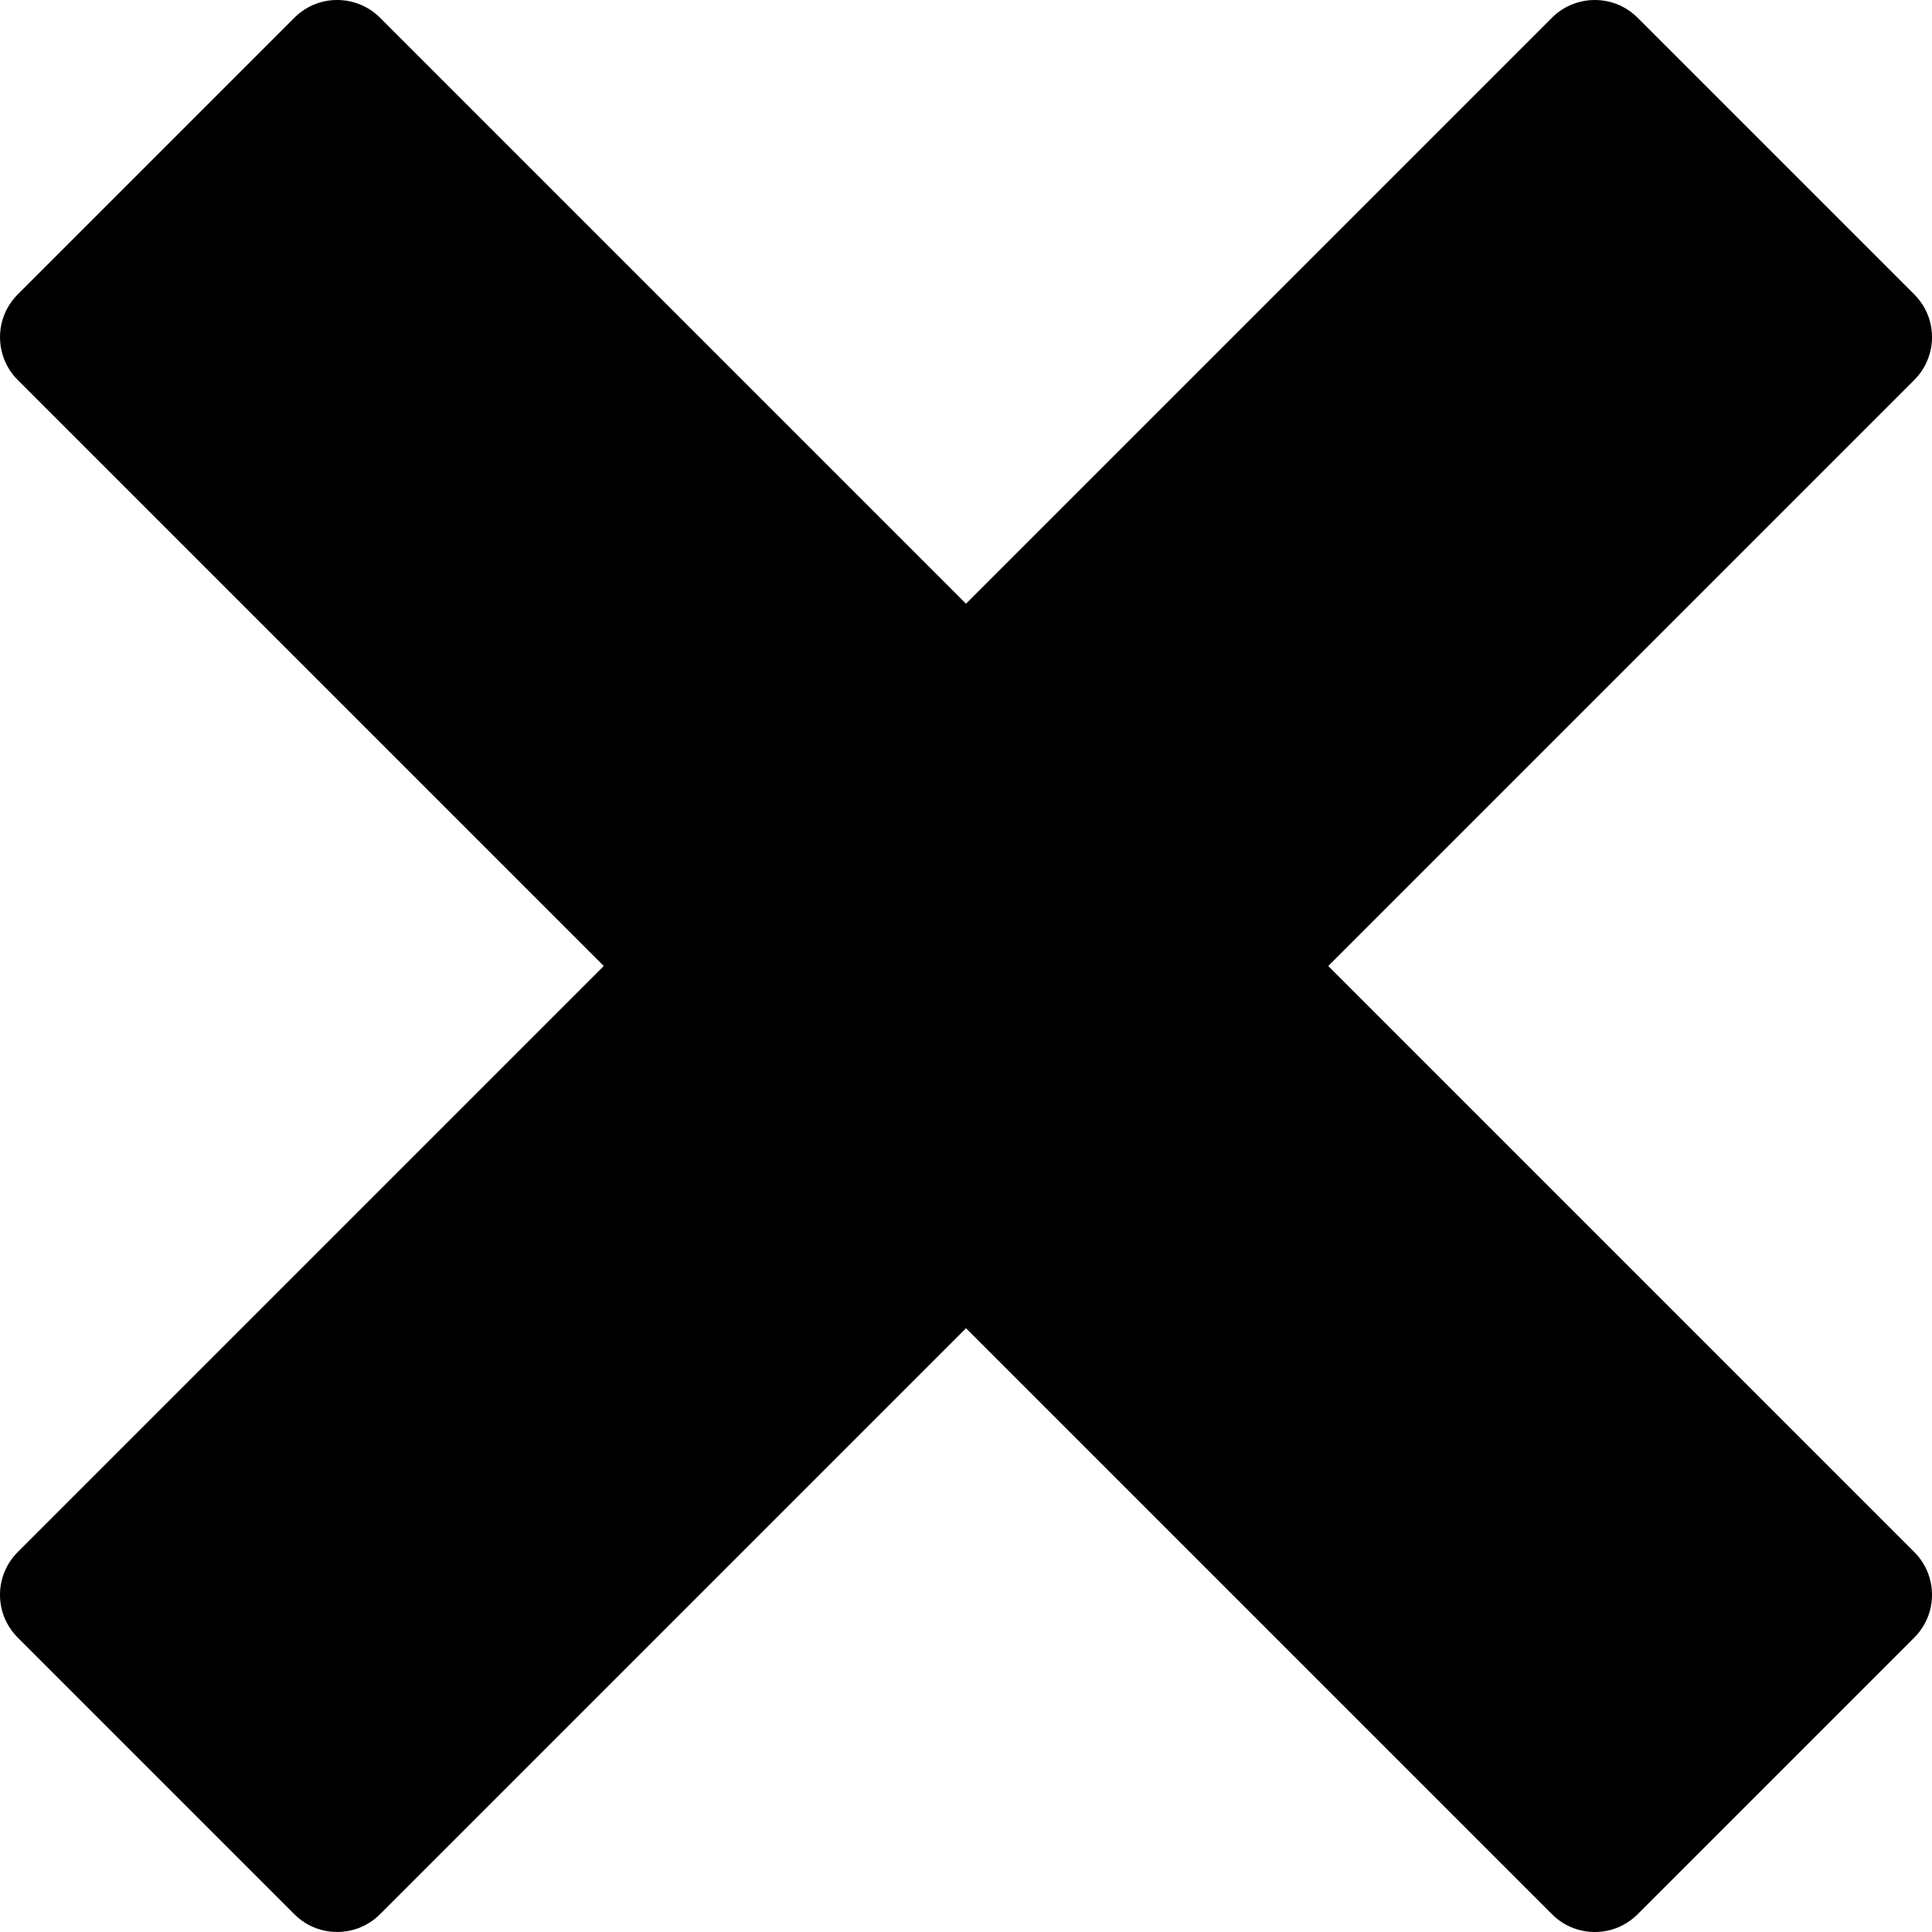
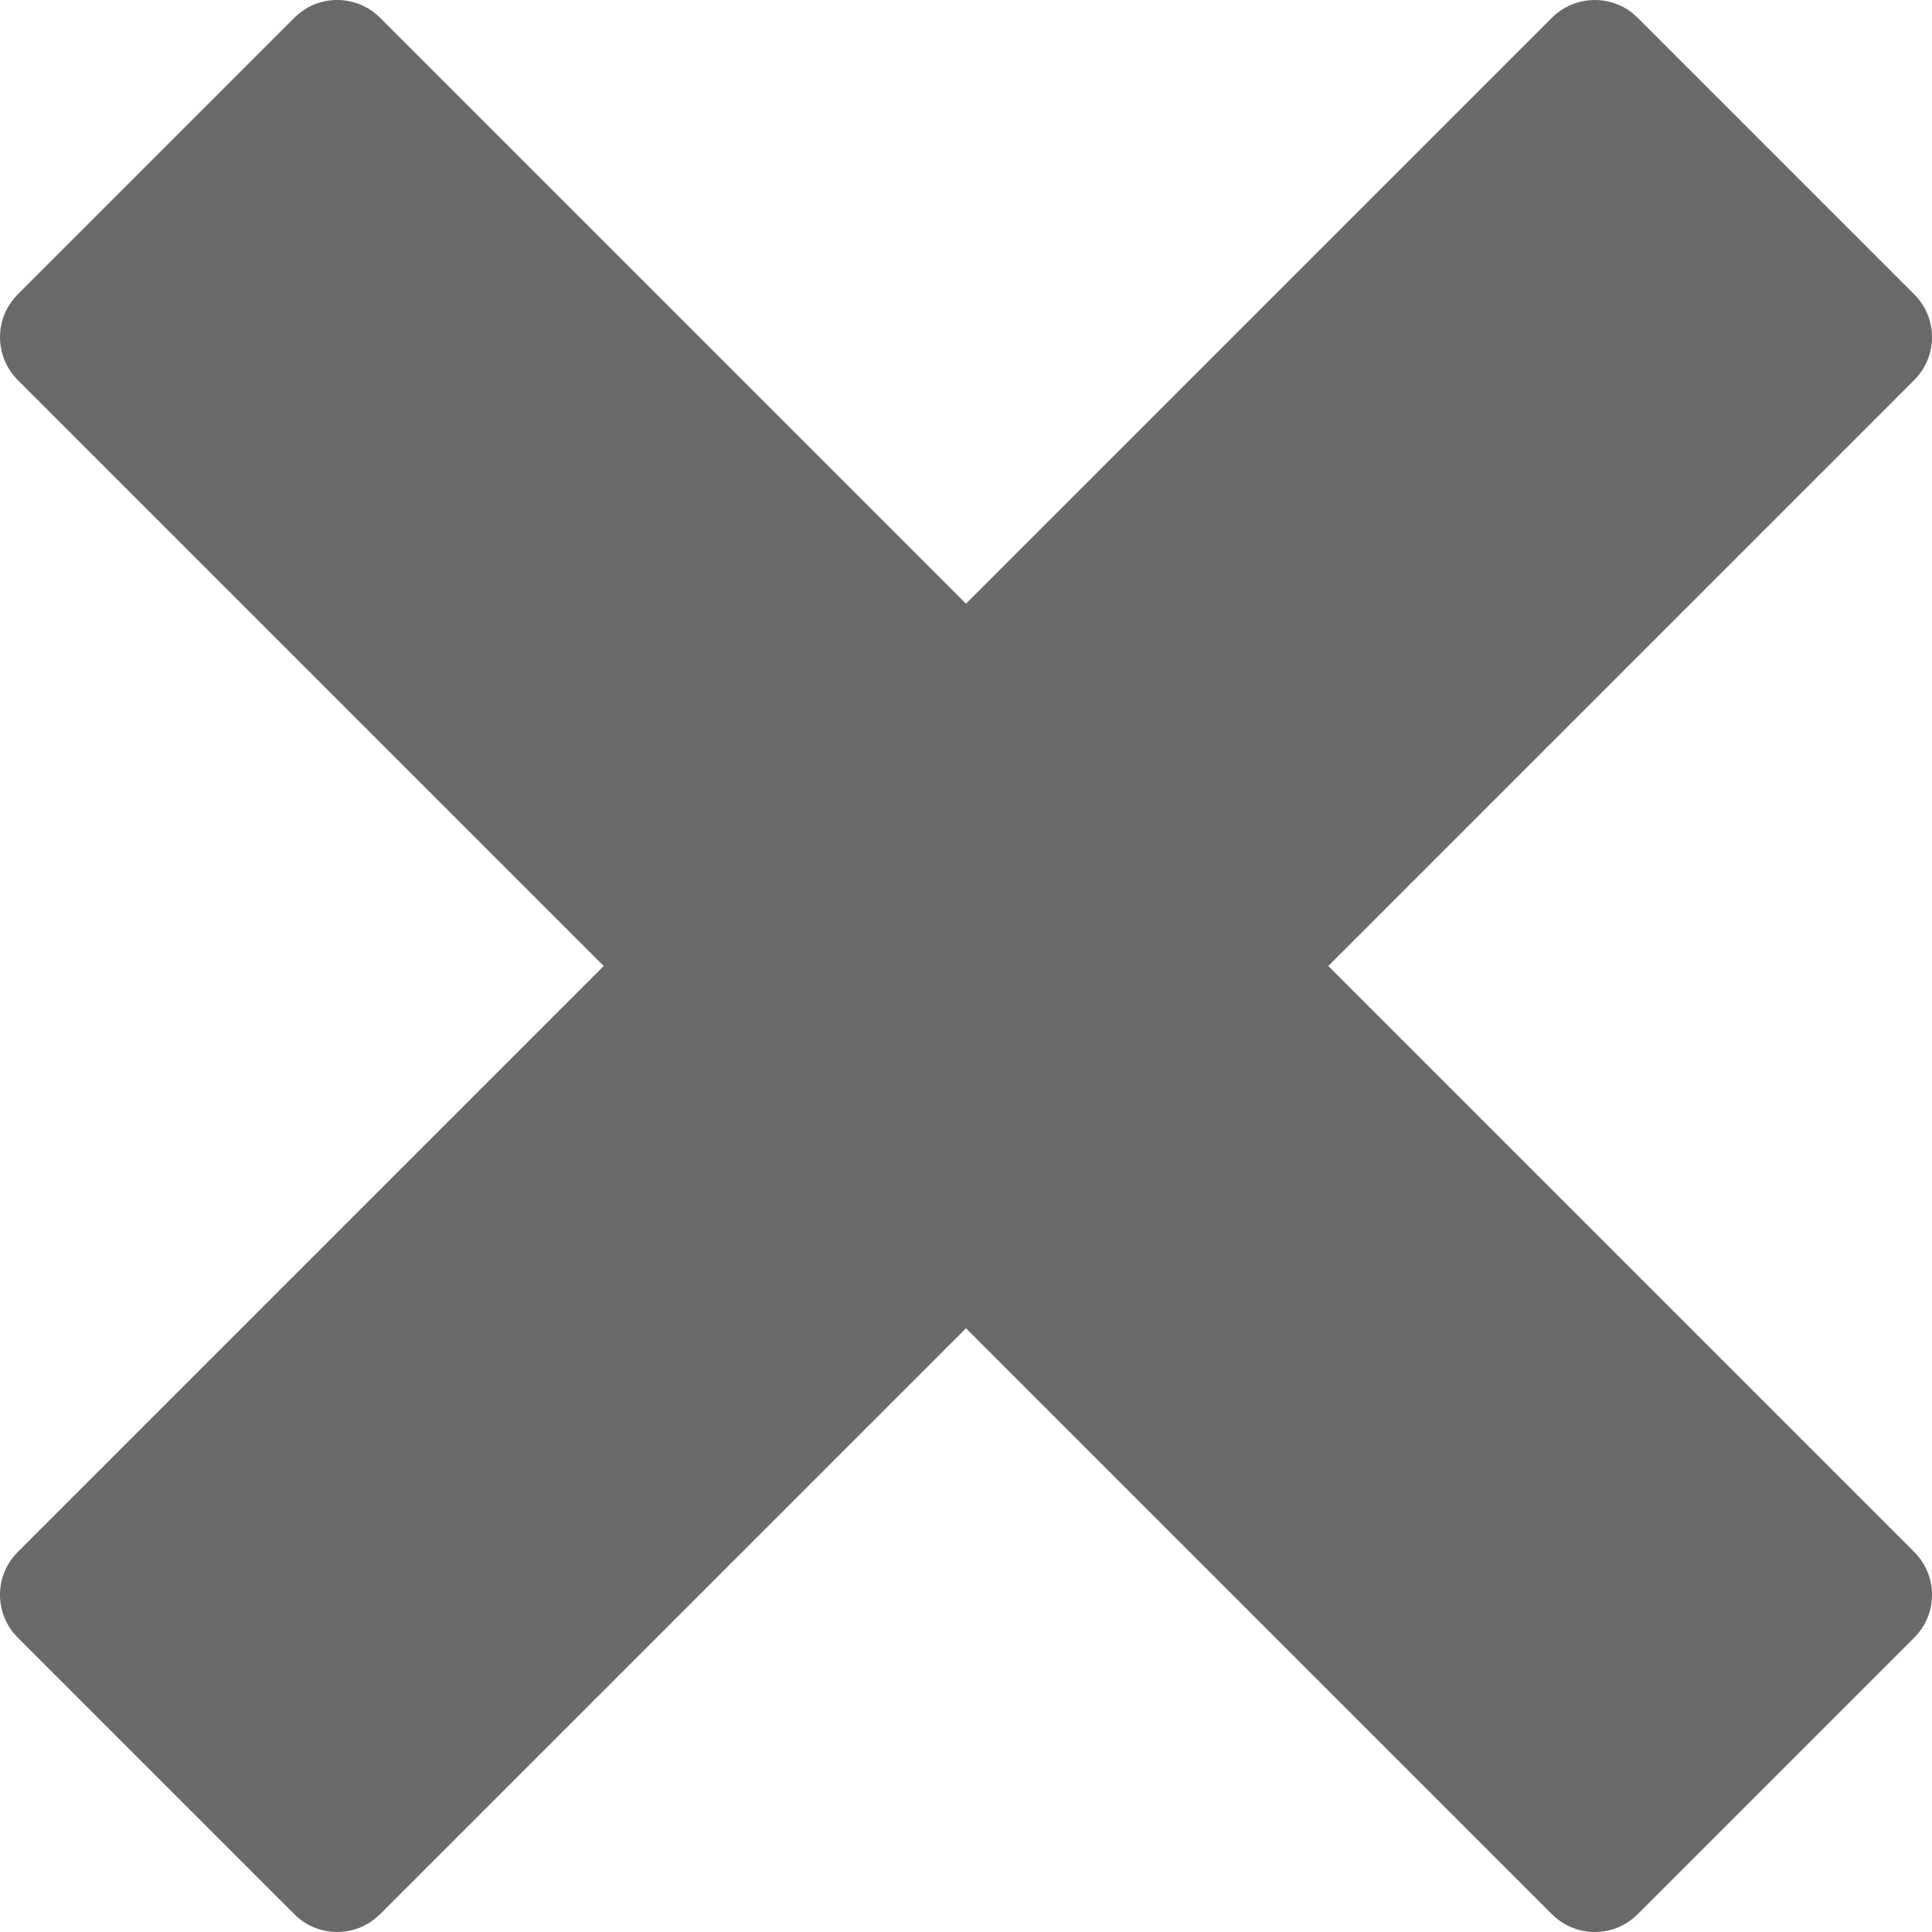
<svg xmlns="http://www.w3.org/2000/svg" version="1.1" id="Layer_1" x="0px" y="0px" width="32px" height="32px" viewBox="0 0 32 32" enable-background="new 0 0 32 32" xml:space="preserve">
-   <path d="M31.708,25.708L31.708,25.708L22,16l9.708-9.708l0,0c0.104-0.105,0.181-0.227,0.229-0.357  c0.133-0.356,0.057-0.771-0.229-1.057l-4.586-4.586c-0.286-0.286-0.702-0.361-1.058-0.229c-0.129,0.048-0.252,0.124-0.356,0.228l0,0  L16,9.999L6.292,0.291l0,0c-0.105-0.104-0.227-0.18-0.357-0.228C5.579-0.07,5.164,0.006,4.878,0.292L0.292,4.878  C0.006,5.164-0.069,5.58,0.063,5.935c0.049,0.13,0.124,0.252,0.229,0.357l0,0L10,16l-9.708,9.708l0,0  c-0.104,0.104-0.18,0.228-0.229,0.356c-0.133,0.355-0.057,0.771,0.229,1.058l4.586,4.586c0.286,0.286,0.702,0.36,1.057,0.229  c0.13-0.049,0.252-0.125,0.357-0.229l0,0L16,22l9.708,9.708l0,0c0.104,0.104,0.228,0.181,0.356,0.229  c0.356,0.133,0.771,0.057,1.058-0.229l4.586-4.586c0.286-0.286,0.362-0.702,0.229-1.058C31.889,25.936,31.812,25.812,31.708,25.708z  " />
+   <path fill="#696969" d="M31.708,25.708L31.708,25.708L22,16l9.708-9.708l0,0c0.104-0.105,0.181-0.227,0.229-0.357  c0.133-0.356,0.057-0.771-0.229-1.057l-4.586-4.586c-0.286-0.286-0.702-0.361-1.058-0.229c-0.129,0.048-0.252,0.124-0.356,0.228l0,0  L16,9.999L6.292,0.291l0,0c-0.105-0.104-0.227-0.18-0.357-0.228C5.579-0.07,5.164,0.006,4.878,0.292L0.292,4.878  C0.006,5.164-0.069,5.58,0.063,5.935c0.049,0.13,0.124,0.252,0.229,0.357l0,0L10,16l-9.708,9.708l0,0  c-0.104,0.104-0.18,0.228-0.229,0.356c-0.133,0.354-0.057,0.771,0.229,1.058l4.586,4.586c0.286,0.286,0.702,0.36,1.057,0.229  c0.13-0.049,0.252-0.125,0.357-0.229l0,0L16,22l9.708,9.708l0,0c0.104,0.104,0.228,0.181,0.356,0.229  c0.354,0.133,0.771,0.057,1.058-0.229l4.586-4.586c0.286-0.286,0.362-0.702,0.229-1.058C31.889,25.936,31.812,25.812,31.708,25.708z  " />
</svg>
